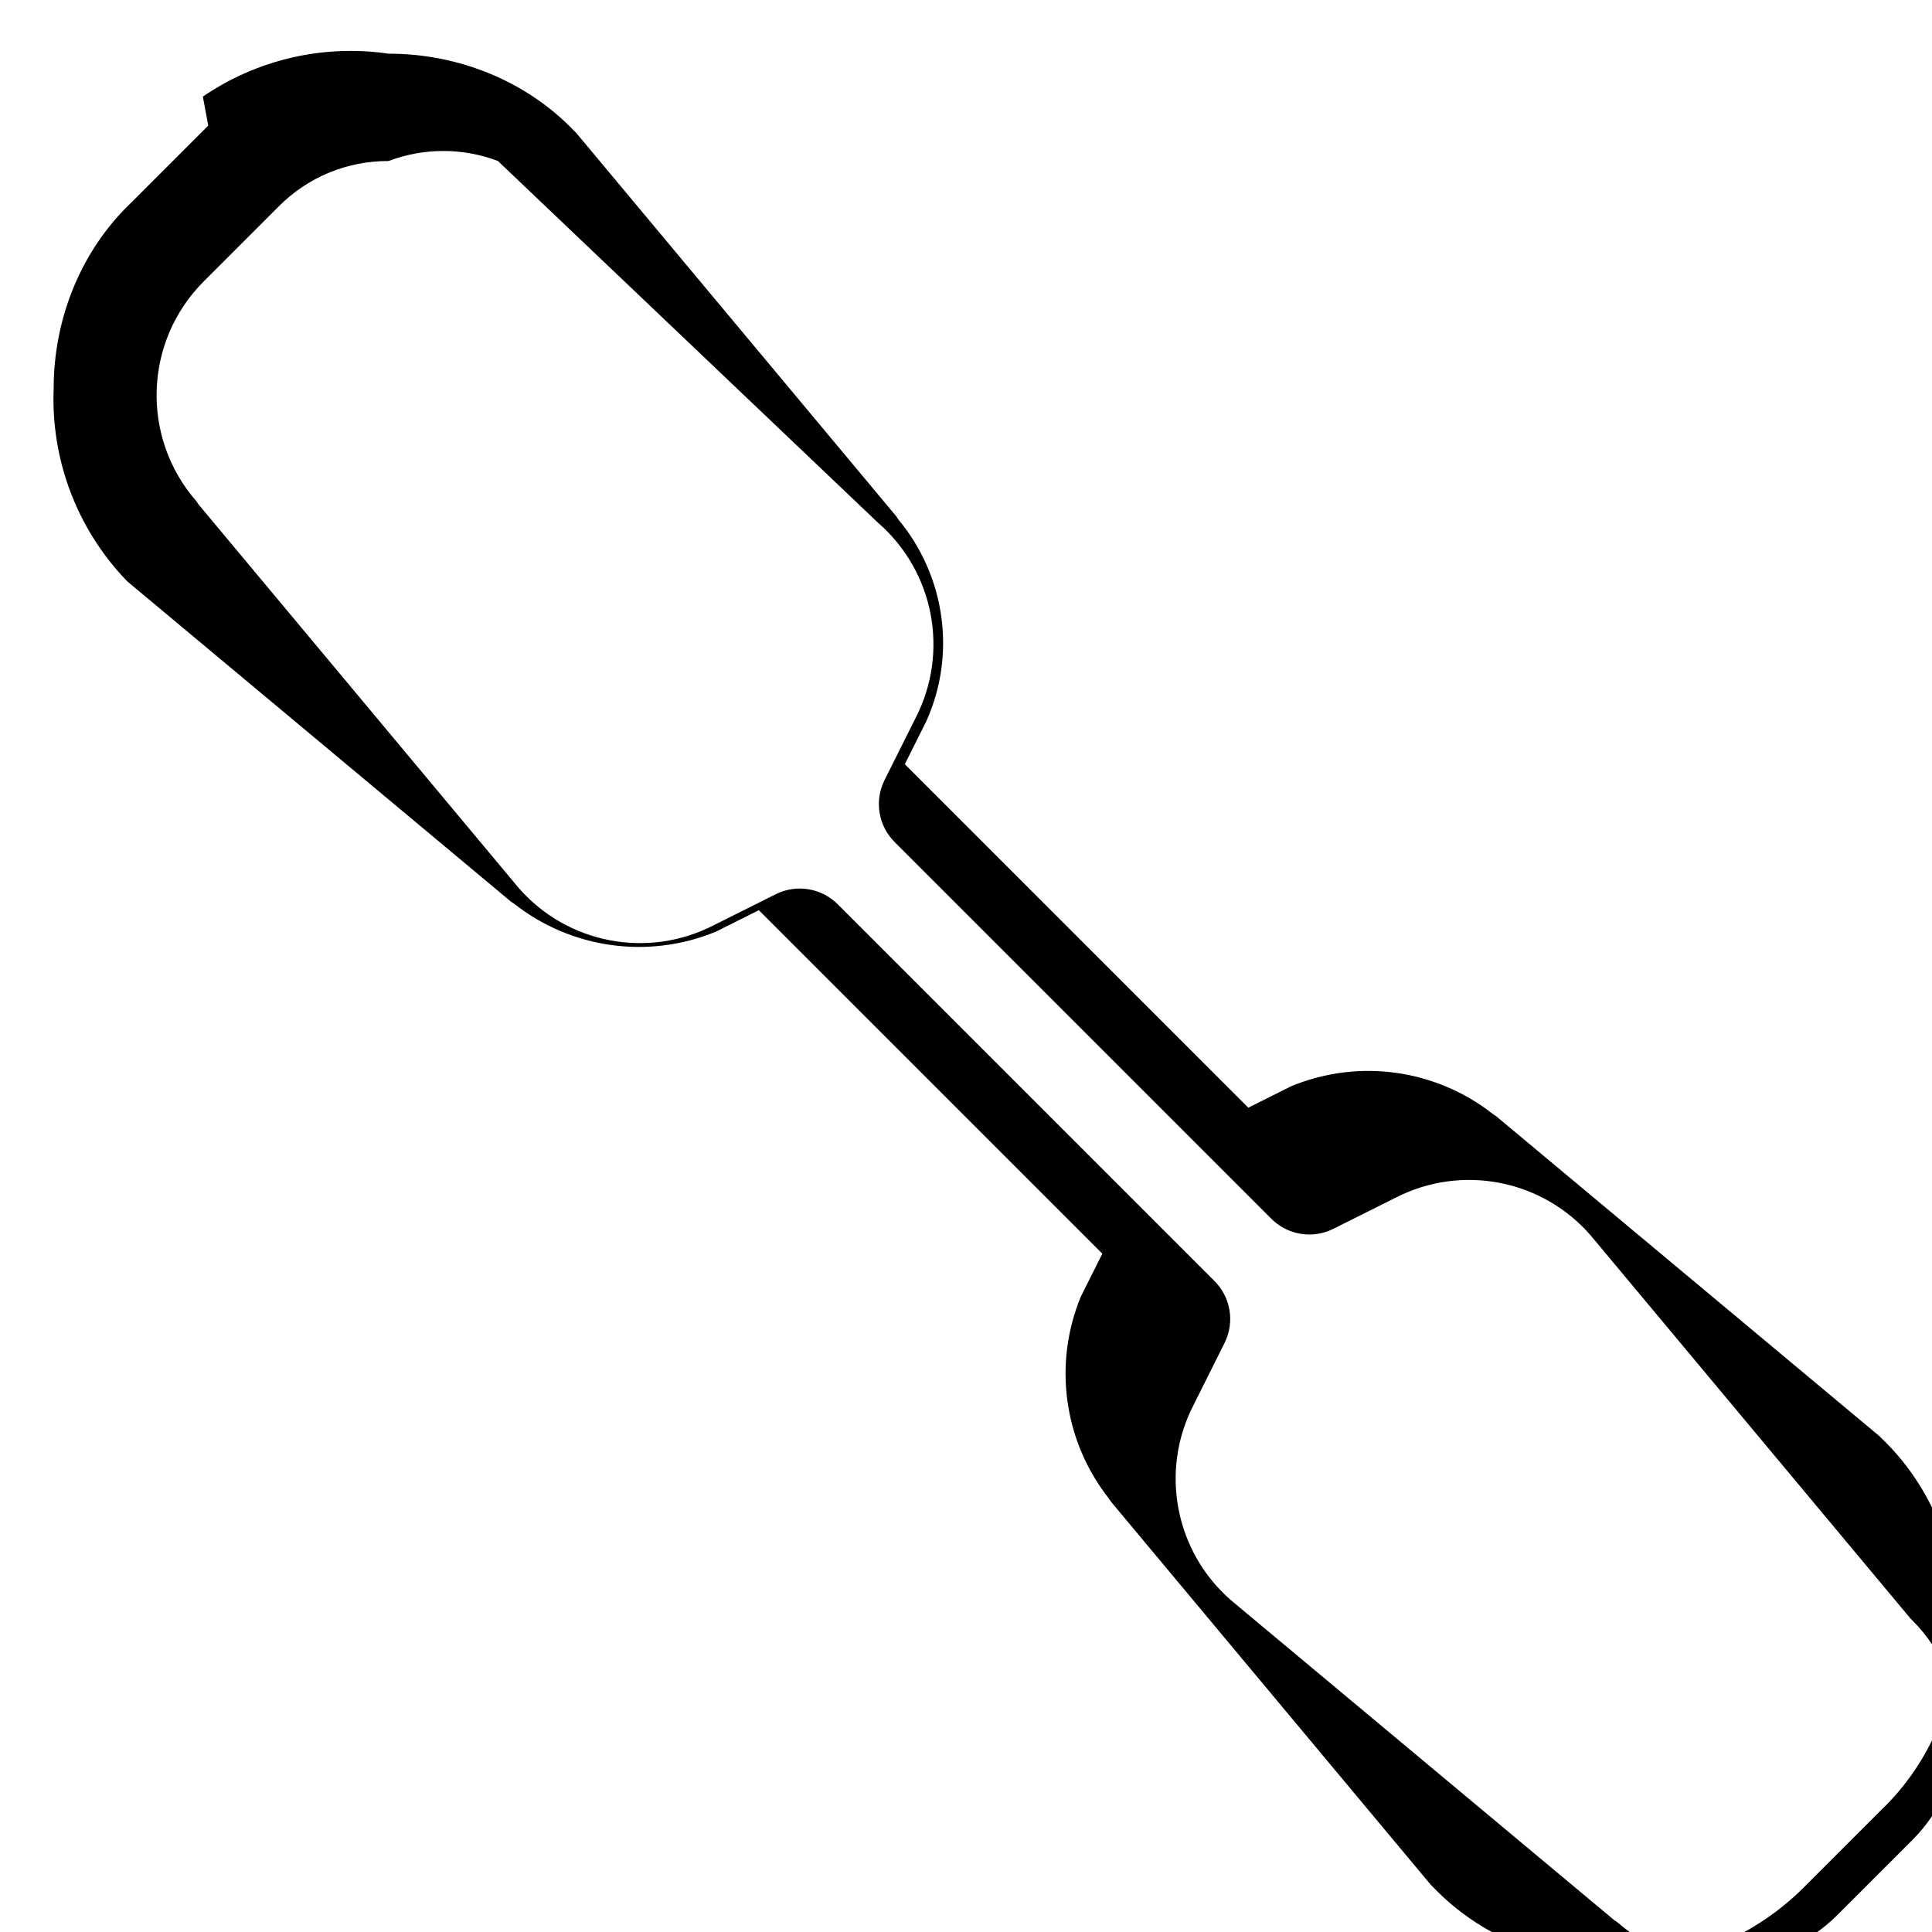
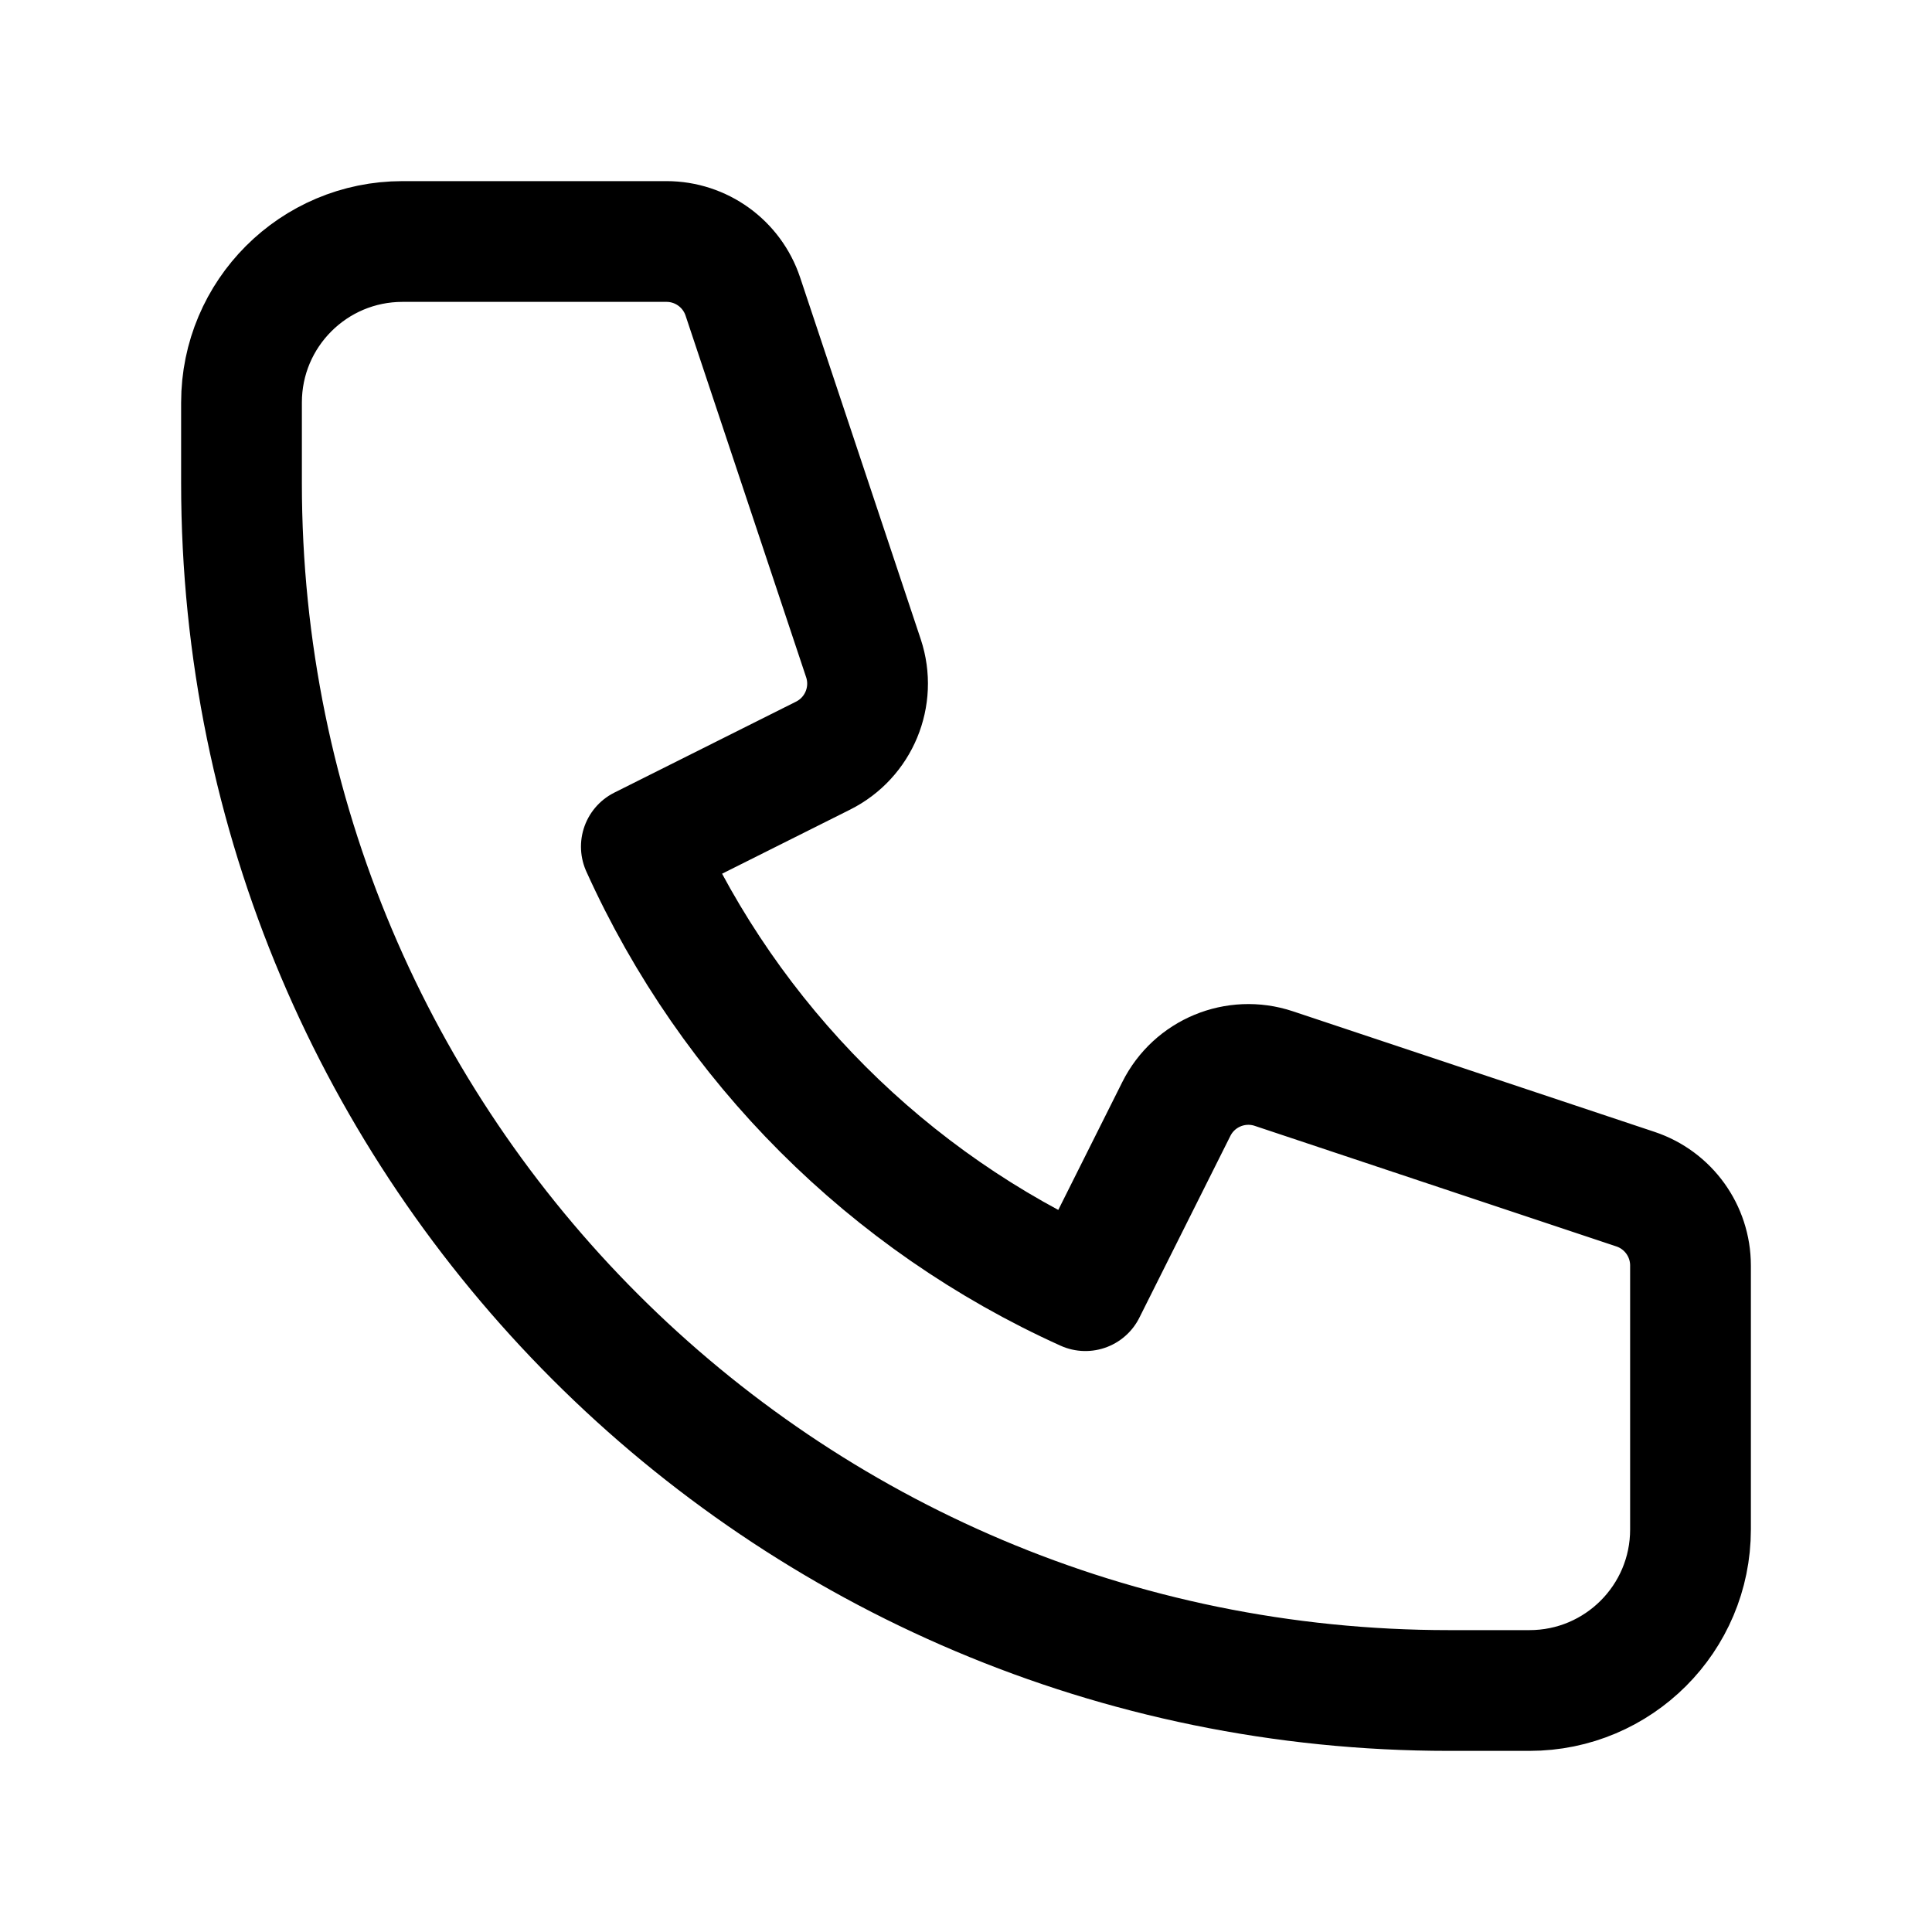
- <svg xmlns="http://www.w3.org/2000/svg" fill="none" class="icon icon-phone" viewBox="0 0 18 18">
-   <path fill="currentColor" fill-rule="evenodd" d="M3.62 1.5c-.39 0-.75.15-1.02.42l-.02.02-.68.68a1.5 1.5 0 0 0-.07 2.05l.02.03 2.98 3.57a1.5 1.5 0 0 0 1.82.35l.58-.29a.5.5 0 0 1 .58.1l3.5 3.5a.5.5 0 0 1 .1.58l-.29.58a1.5 1.5 0 0 0 .35 1.82l3.57 2.98.03.02a1.5 1.5 0 0 0 2.05-.07l.68-.68.02-.02c.27-.27.42-.63.42-1.02 0-.39-.15-.75-.42-1.02l-.02-.02-2.98-3.57a1.5 1.5 0 0 0-1.82-.35l-.58.29a.5.5 0 0 1-.58-.1l-3.5-3.5a.5.5 0 0 1-.1-.58l.29-.58a1.5 1.5 0 0 0-.35-1.82L4.66 1.52l-.02-.02A1.44 1.44 0 0 0 3.62 1.5m-1.73-.6A2.44 2.44 0 0 1 3.62.5c.66 0 1.29.26 1.73.72l.02.02 2.98 3.57.02.03c.44.53.54 1.26.26 1.88l-.2.4 3.2 3.2.4-.2a1.88 1.88 0 0 1 1.88.26l.03.02 3.57 2.98.02.02c.46.44.72 1.07.72 1.73 0 .66-.26 1.29-.72 1.73l-.02.02-.68.68-.02.02a2.44 2.44 0 0 1-1.73.72c-.66 0-1.29-.26-1.73-.72l-.02-.02-2.98-3.57-.02-.03a1.88 1.88 0 0 1-.26-1.88l.2-.4-3.2-3.2-.4.2a1.88 1.88 0 0 1-1.88-.26l-.03-.02-3.57-2.98-.02-.02A2.44 2.44 0 0 1 .5 3.62c0-.66.26-1.29.72-1.73l.02-.02.68-.68.02-.02Z" clip-rule="evenodd" />
+ <svg xmlns="http://www.w3.org/2000/svg" fill="none" class="icon icon-phone" viewBox="0 0 24 24">
+   <path stroke="currentColor" stroke-linecap="round" stroke-linejoin="round" stroke-width="1.5" d="M3 5a2 2 0 0 1 2-2h3.28a1 1 0 0 1 .948.684l1.498 4.493a1 1 0 0 1-.502 1.21l-2.257 1.13a11.042 11.042 0 0 0 5.516 5.516l1.13-2.257a1 1 0 0 1 1.21-.502l4.493 1.498a1 1 0 0 1 .684.949V19a2 2 0 0 1-2 2h-1C9.716 21 3 14.284 3 6V5Z" />
</svg>
